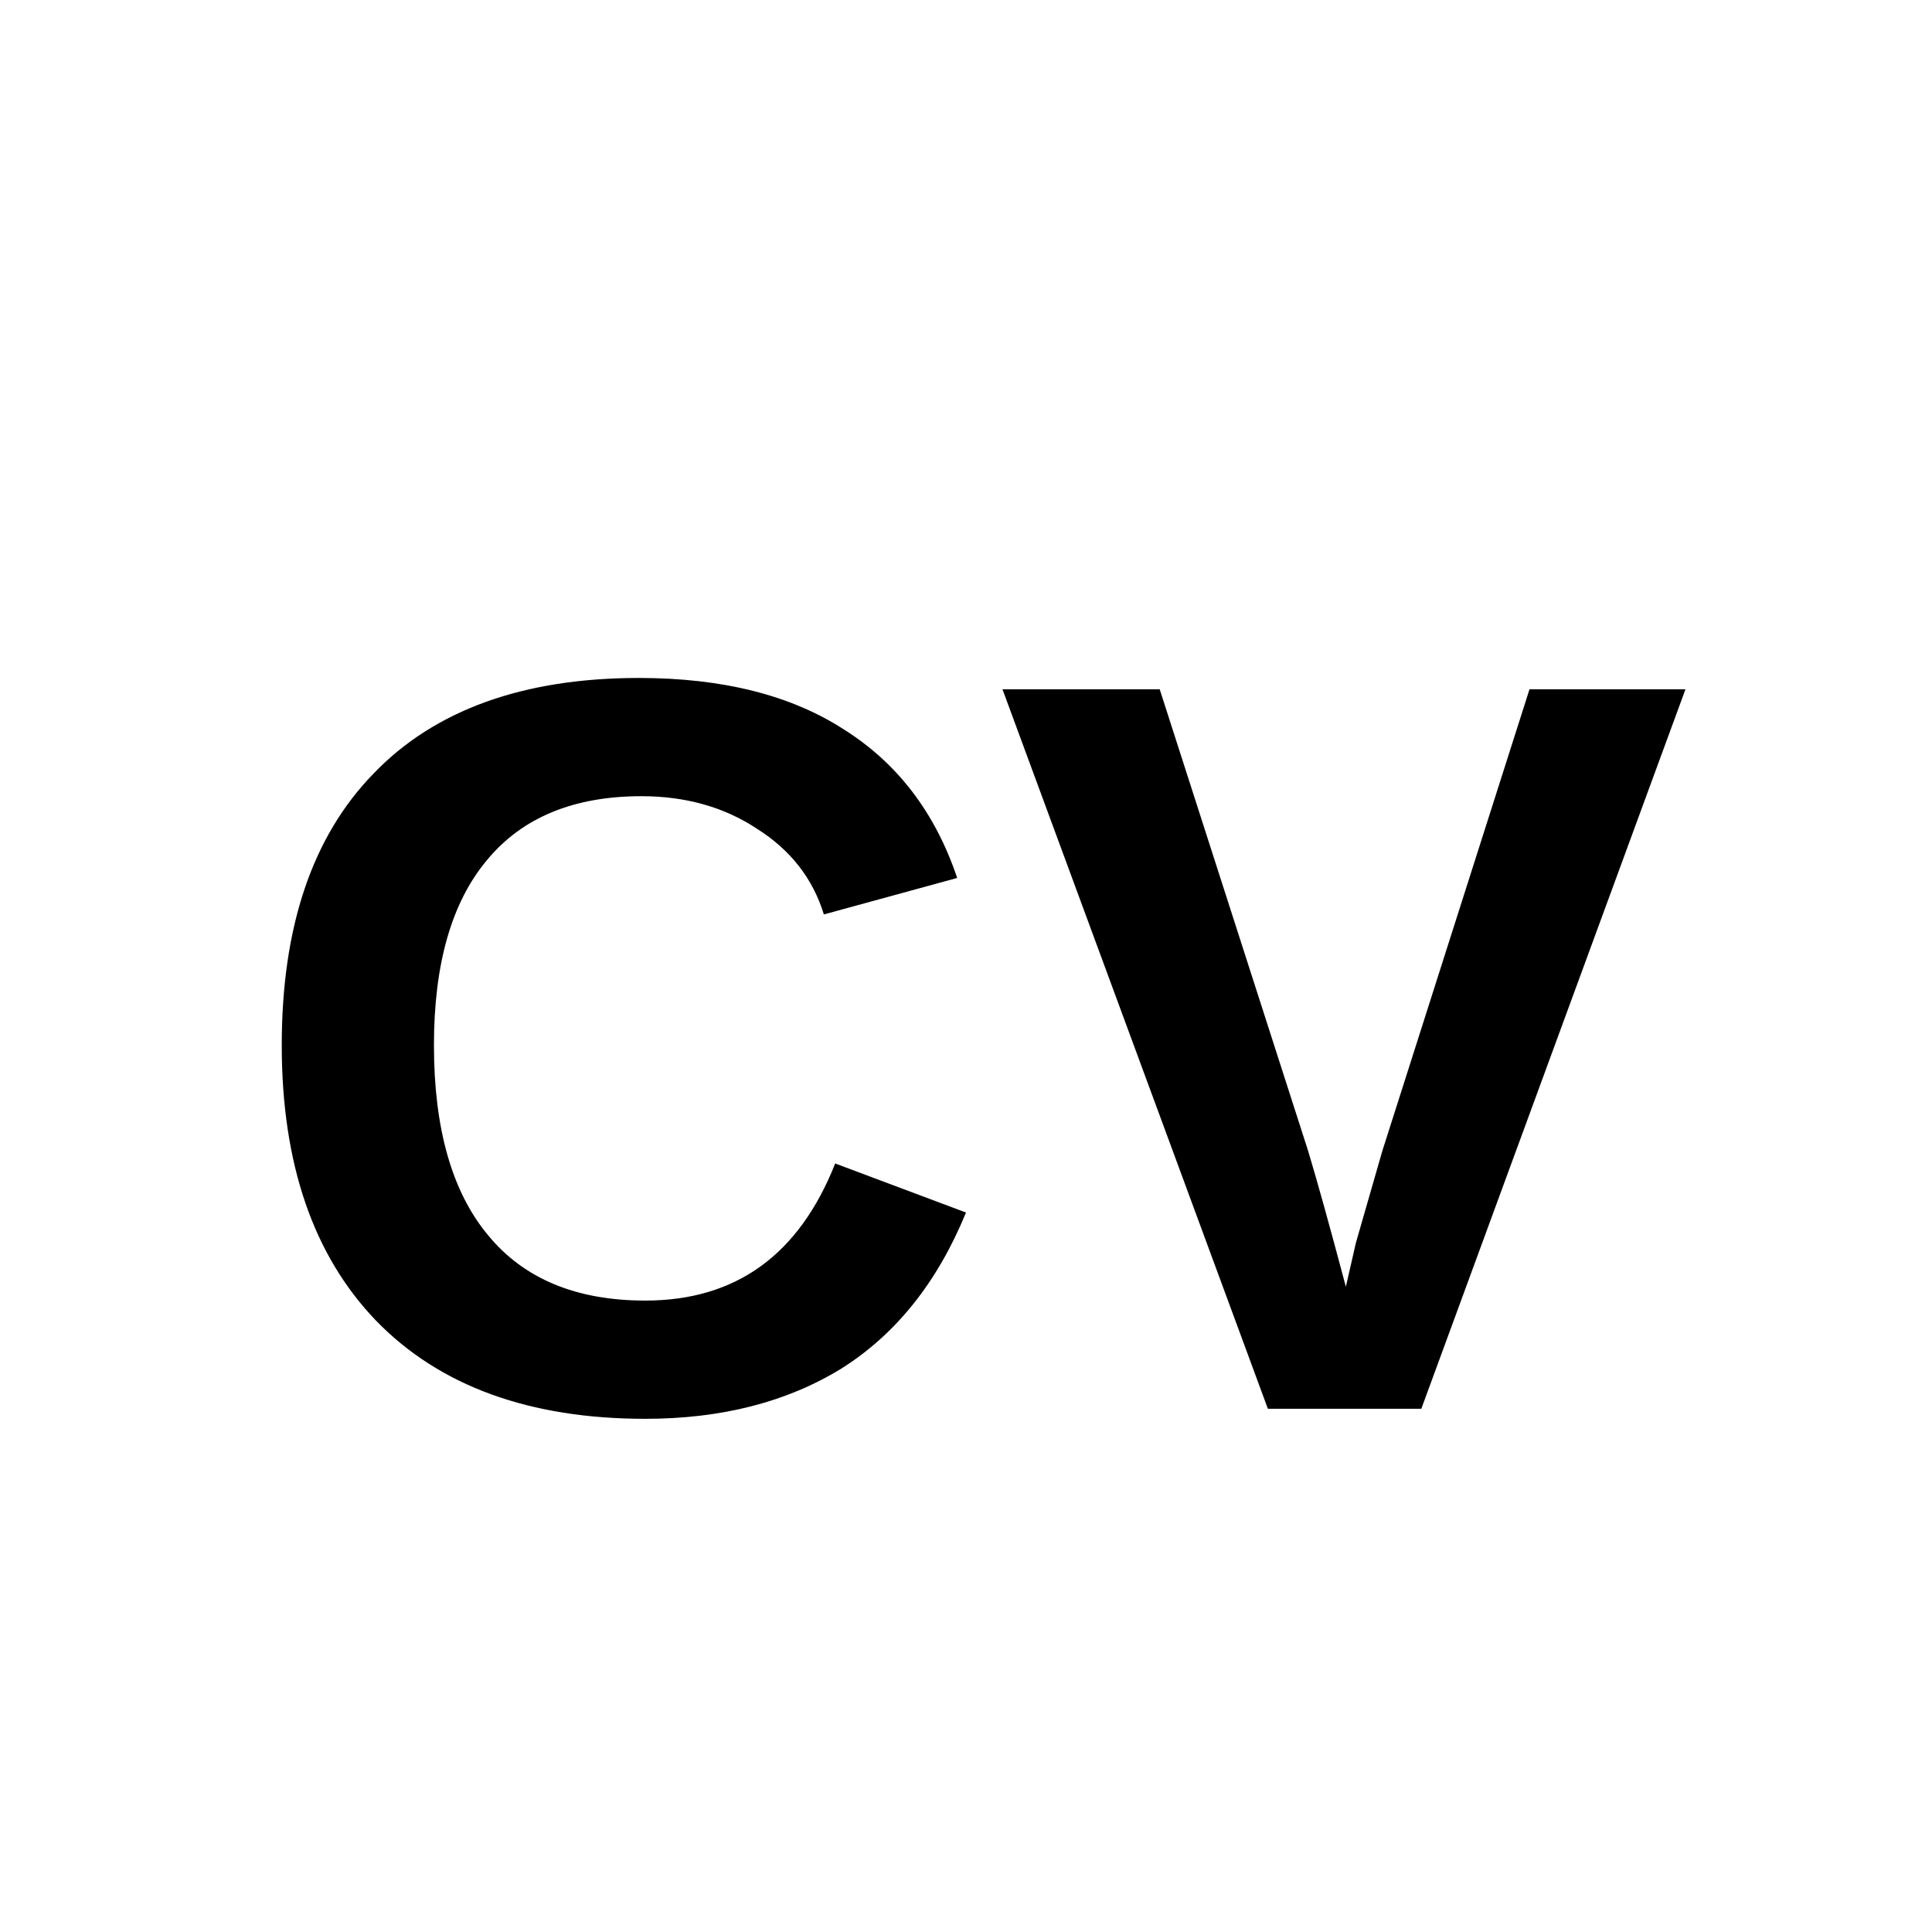
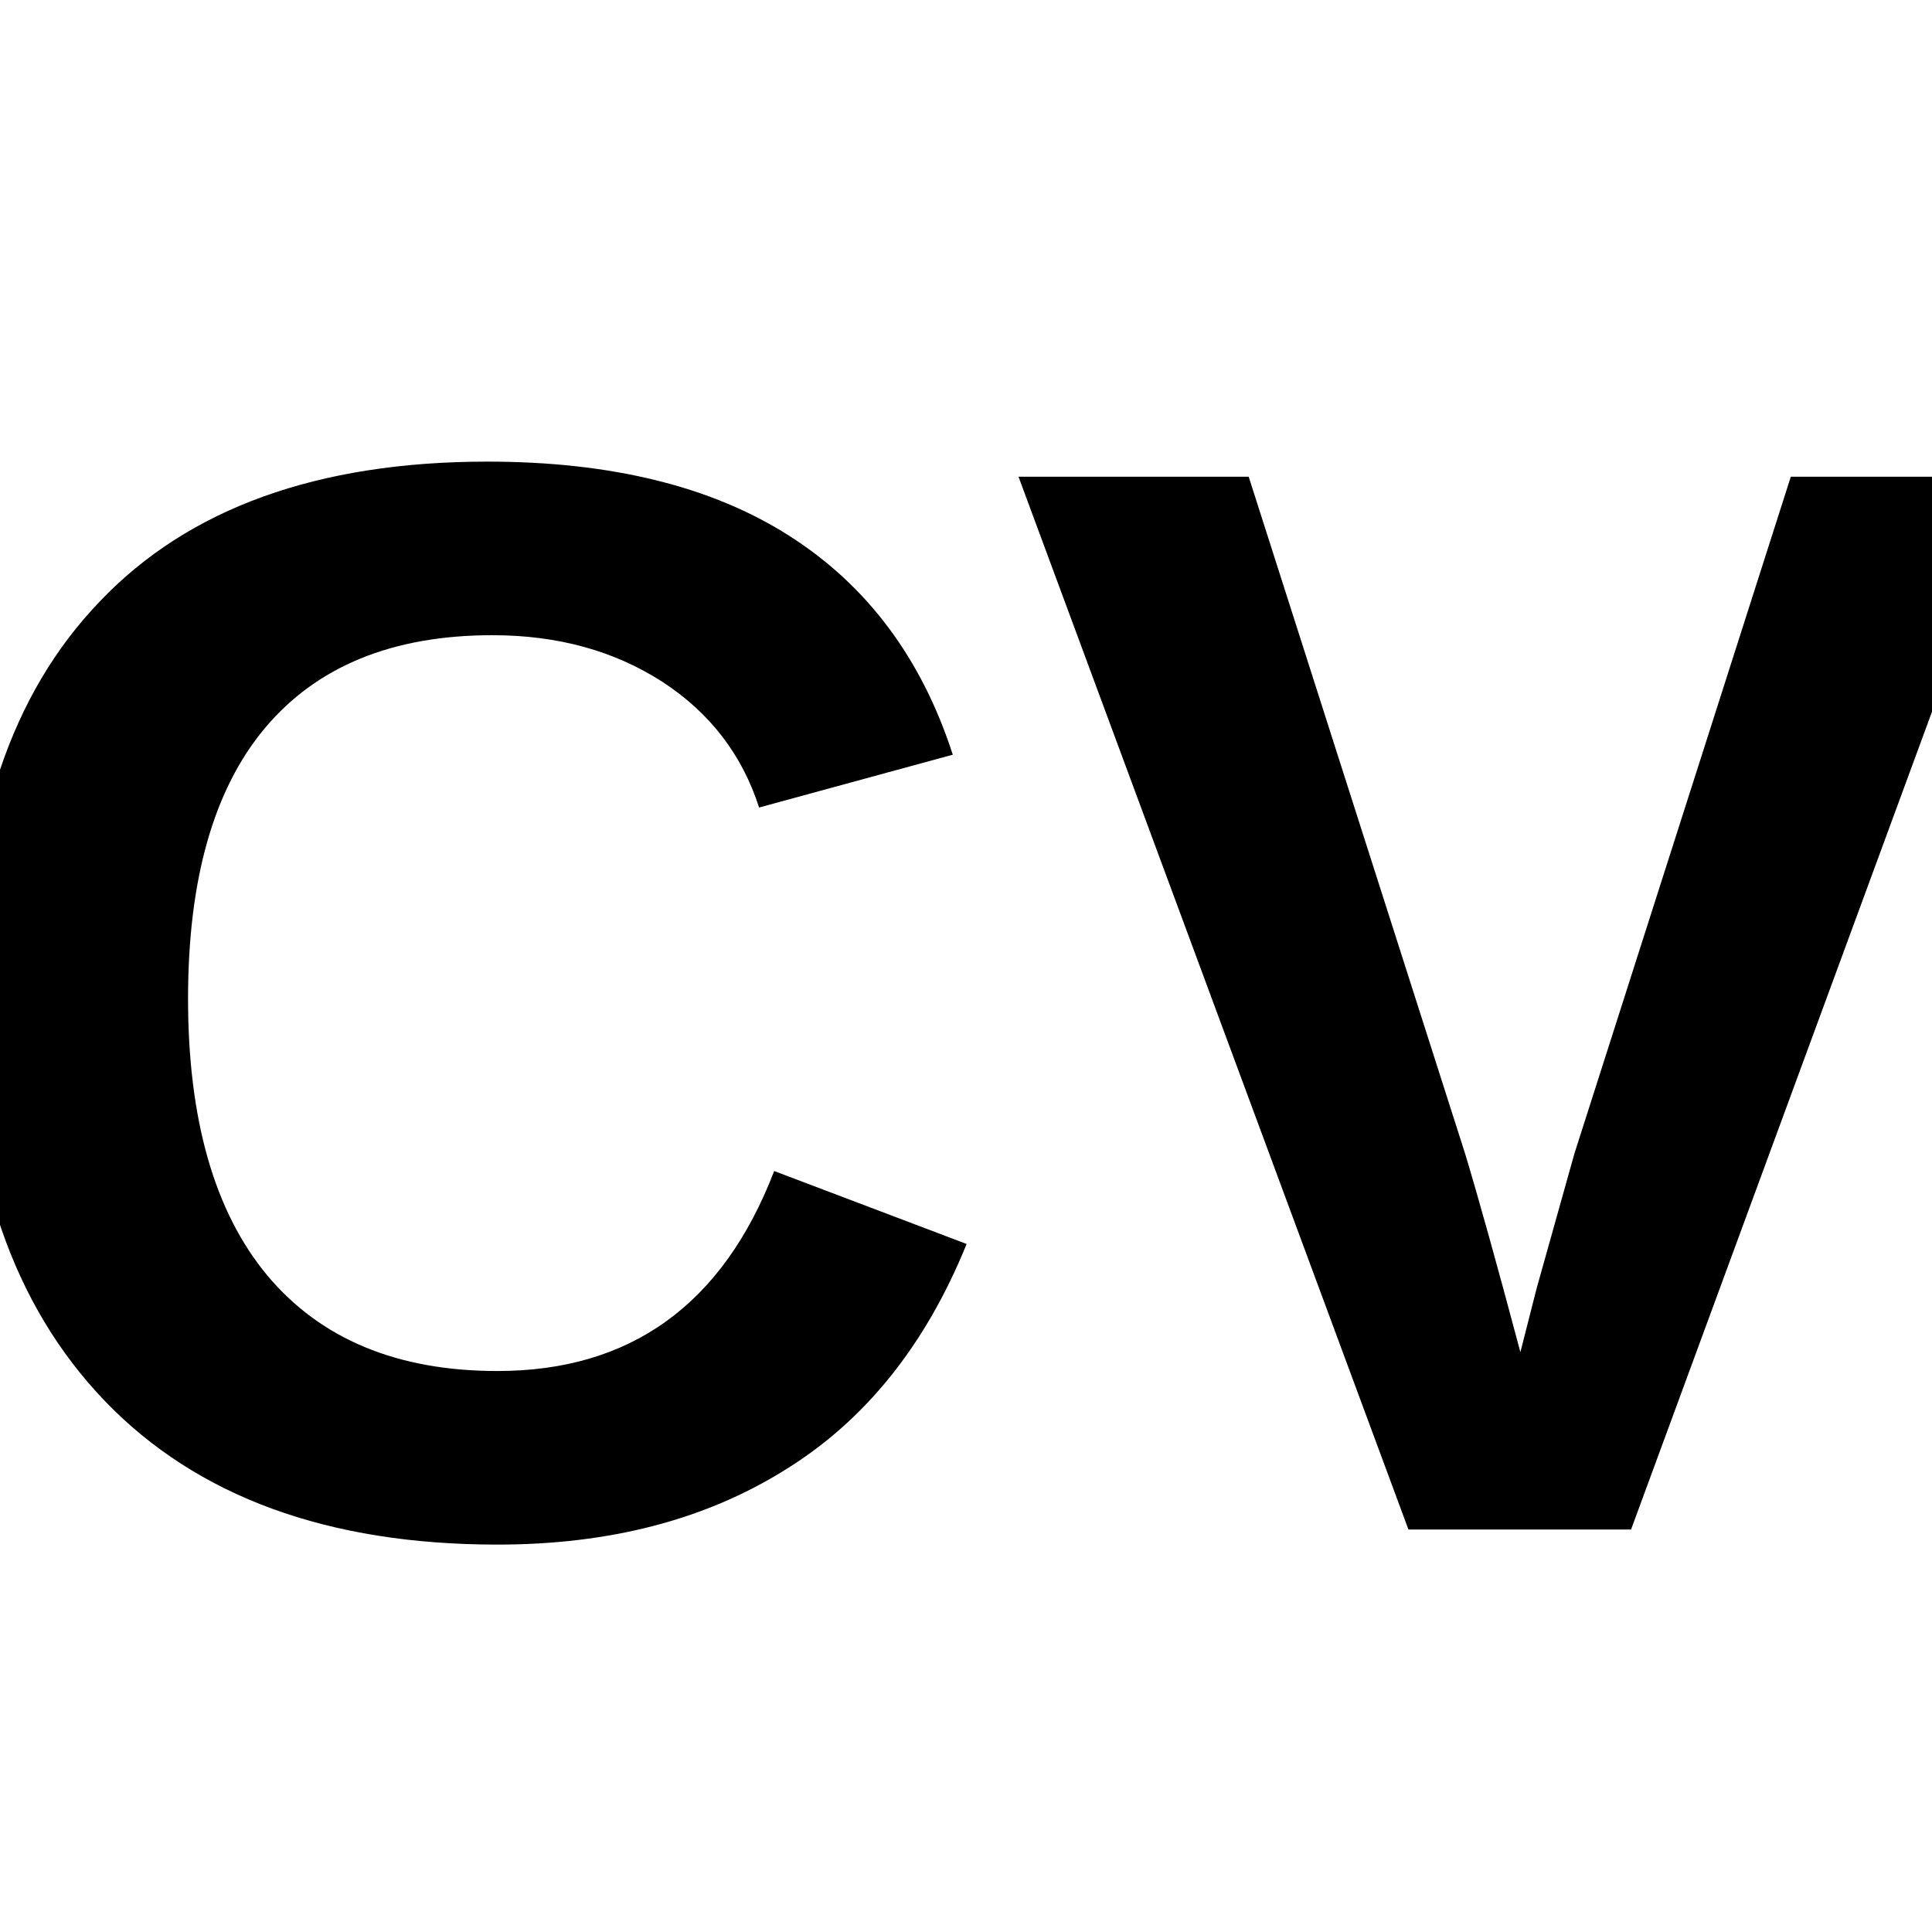
<svg xmlns="http://www.w3.org/2000/svg" viewBox="0 0 24 24" width="24" height="24">
-   <text x="12" y="17.5" font-family="Arial, Helvetica, sans-serif" font-size="13" font-weight="bold" text-anchor="middle" fill="currentColor">CV</text>
+   <text x="12" y="19" font-family="Arial, Helvetica, sans-serif" font-size="19" font-weight="bold" text-anchor="middle" fill="currentColor">CV</text>
</svg>
